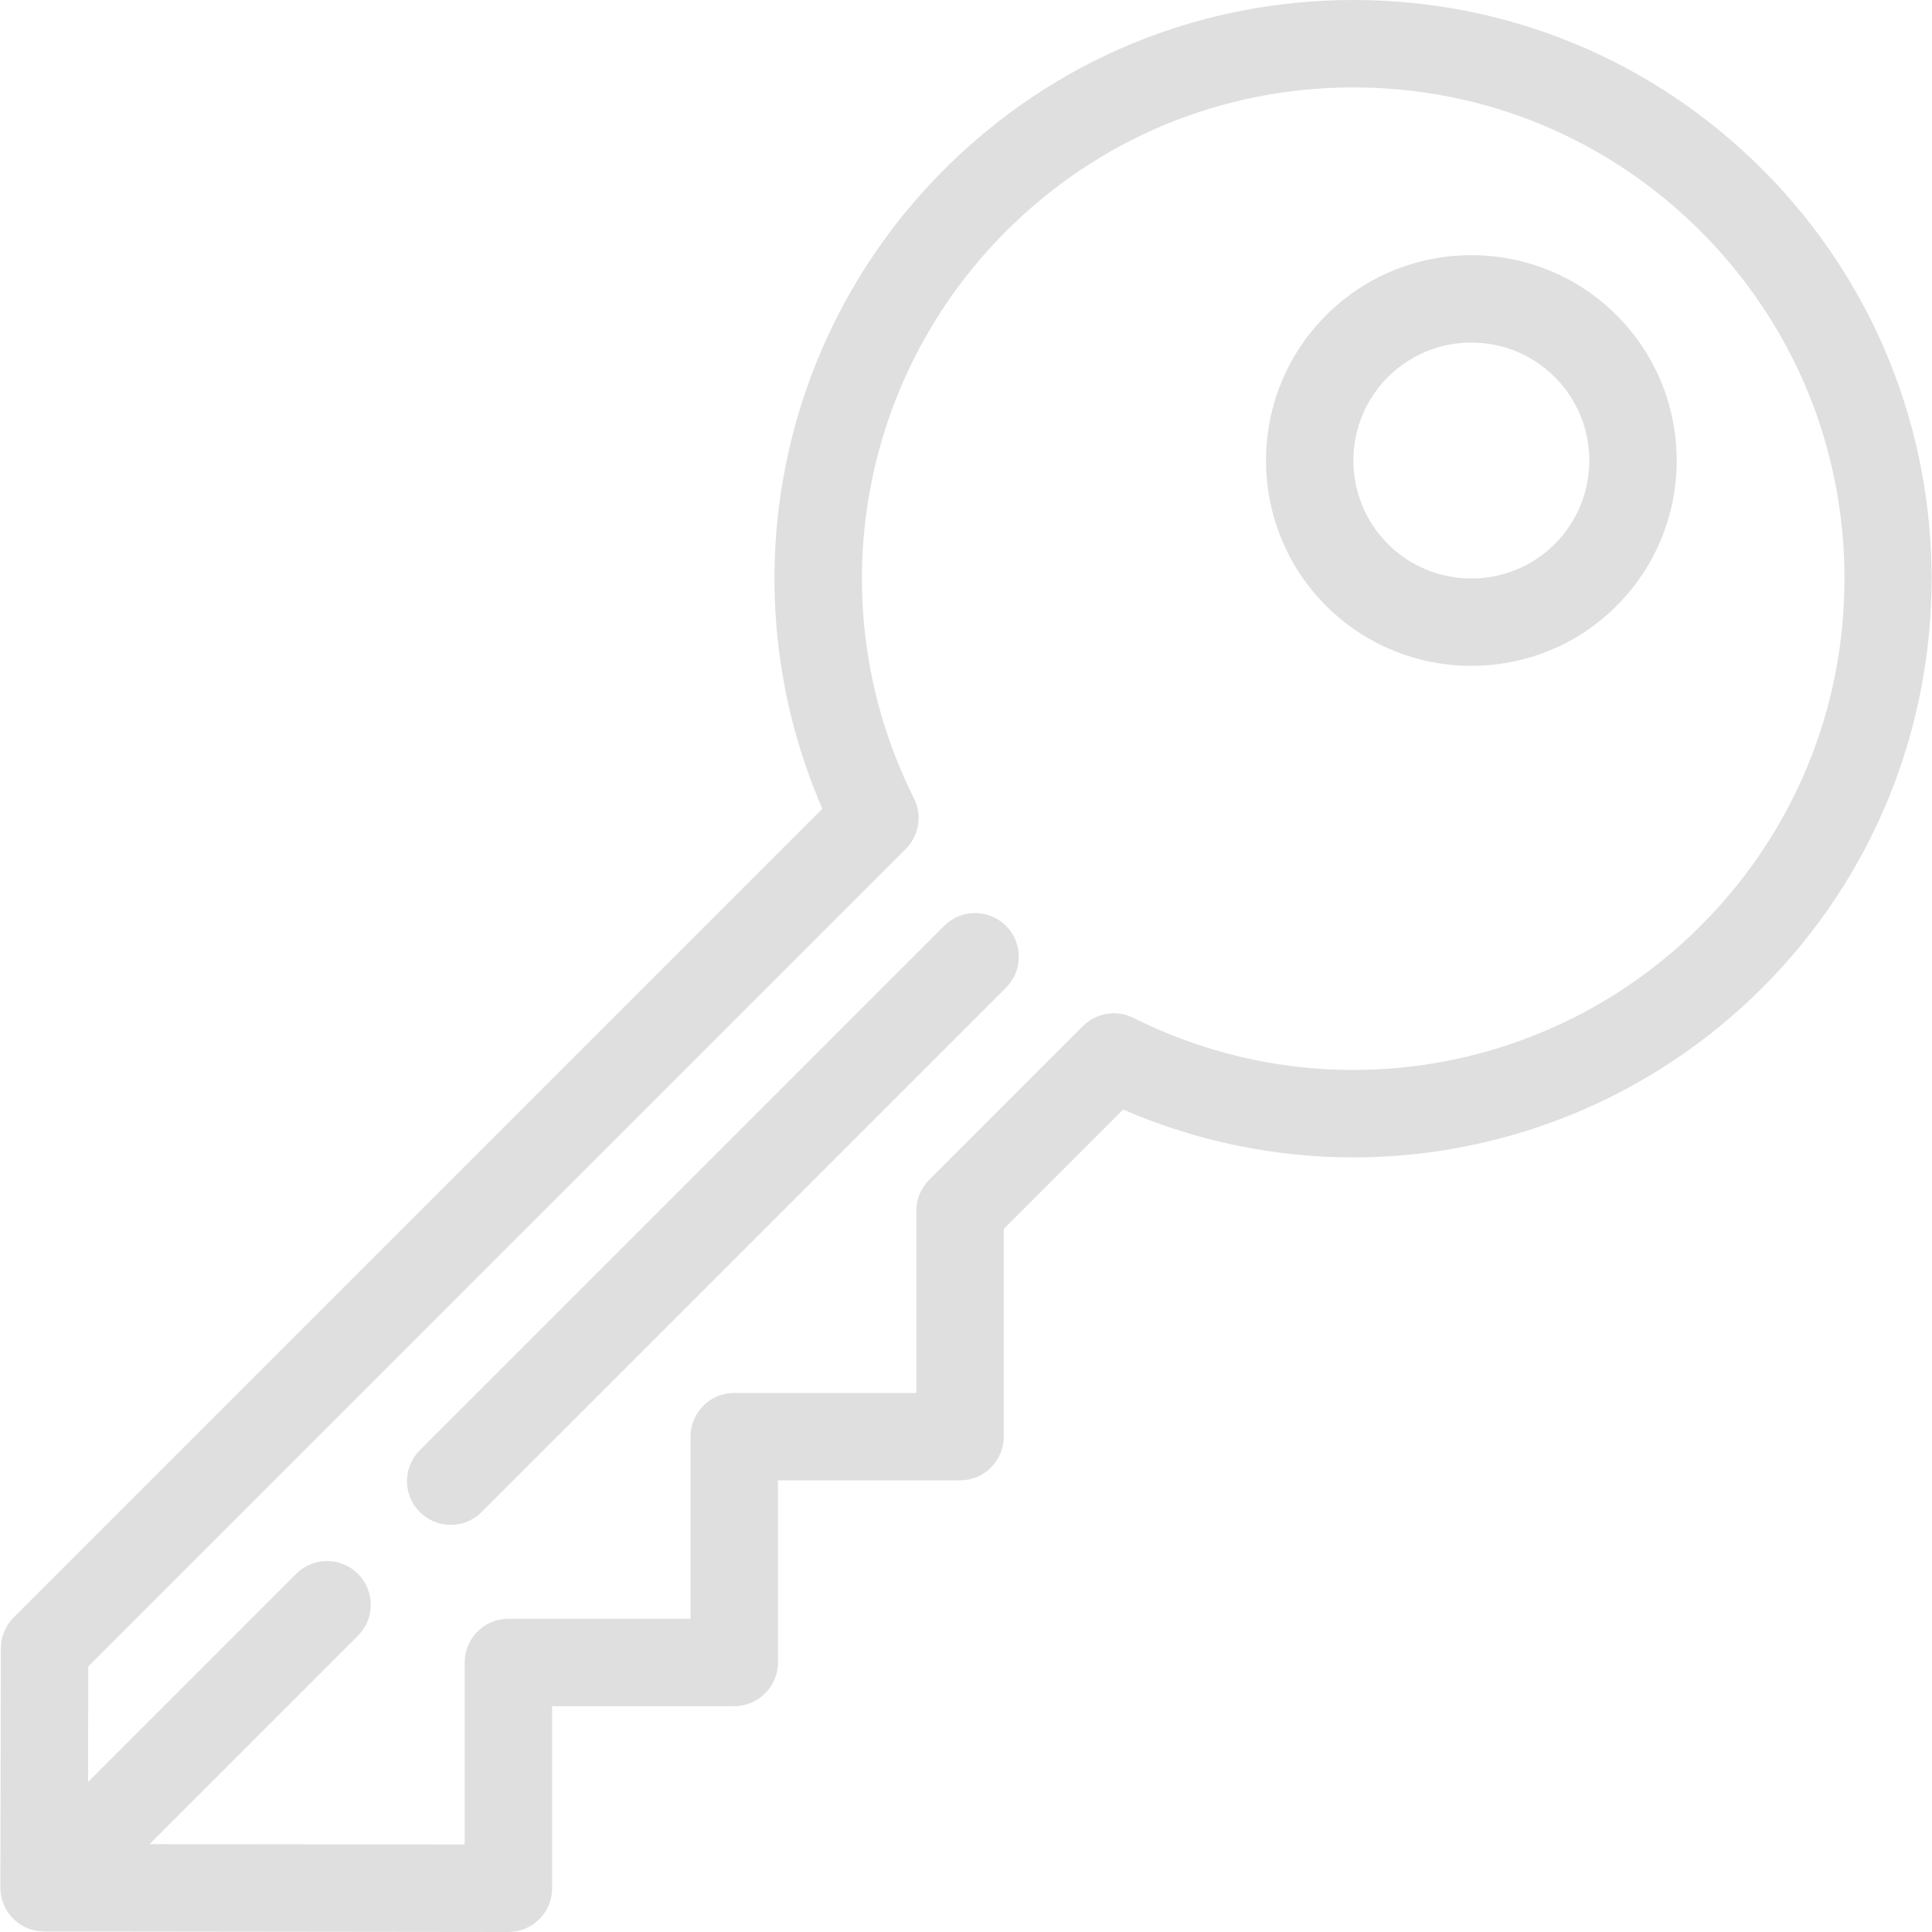
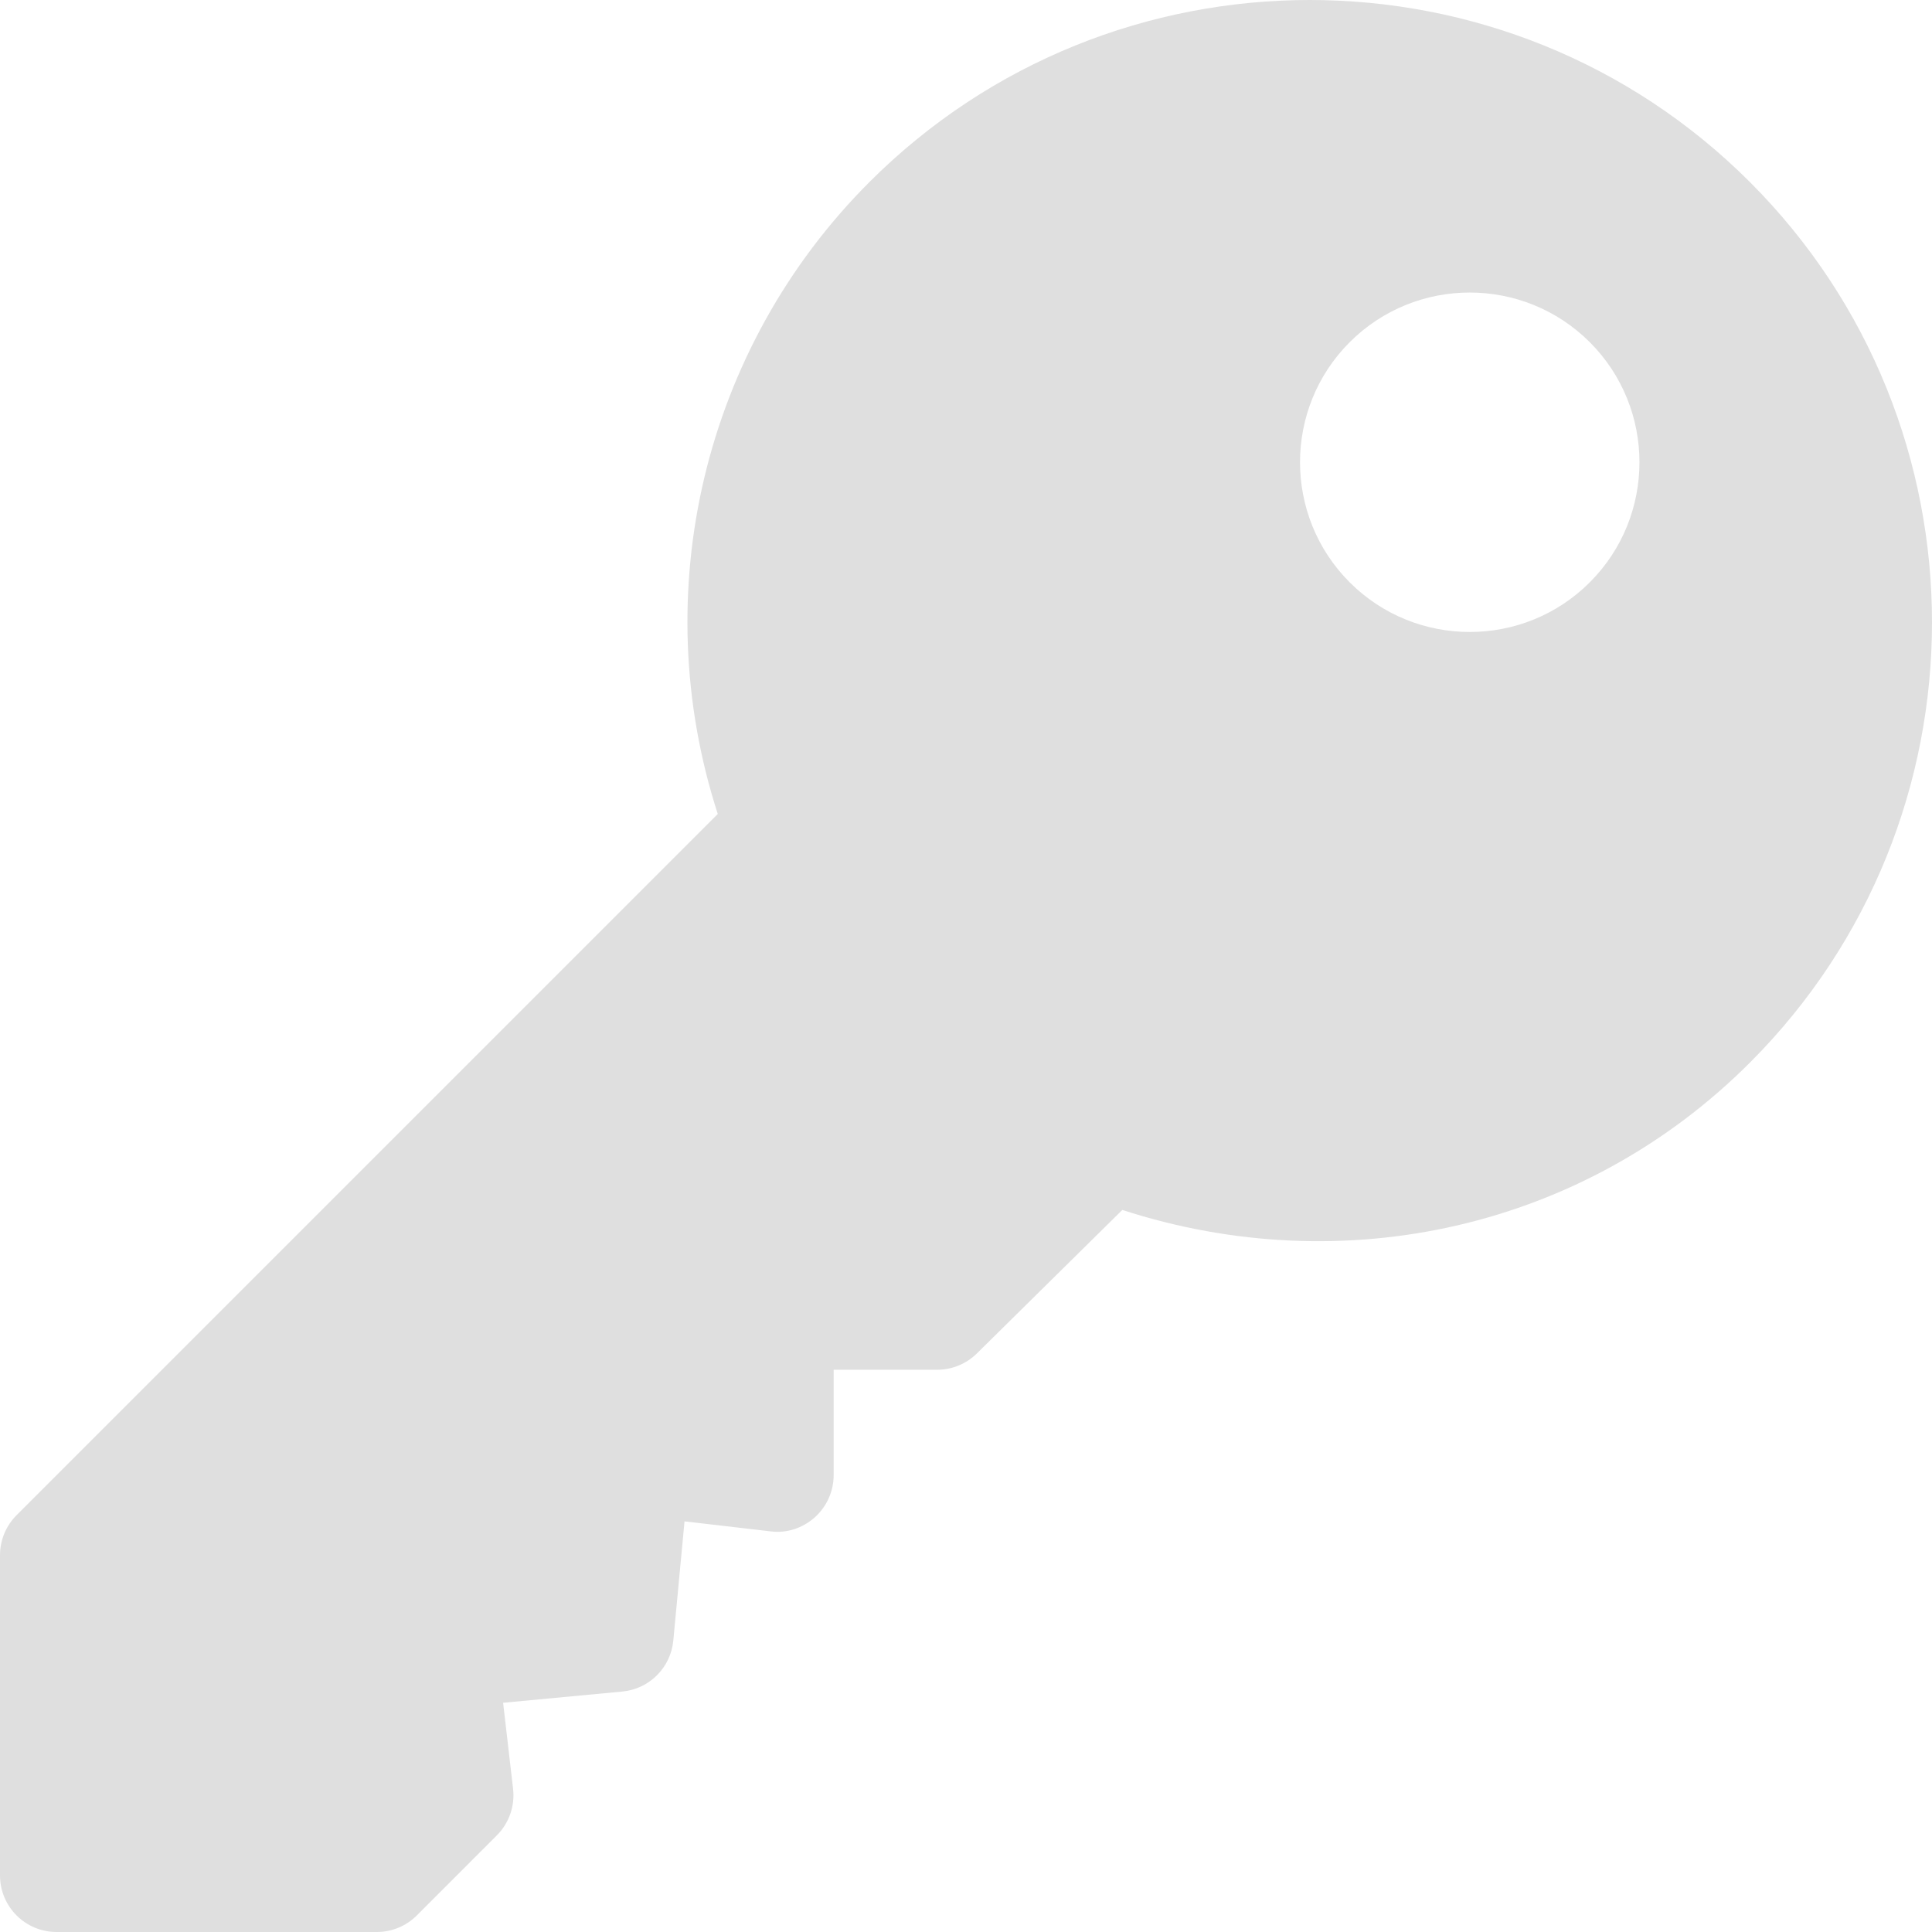
- <svg xmlns="http://www.w3.org/2000/svg" version="1.1" id="Capa_1" x="0px" y="0px" viewBox="0 0 442 442" fill="#DFDFDF" style="enable-background:new 0 0 442 442;" xml:space="preserve">
+ <svg xmlns="http://www.w3.org/2000/svg" version="1.1" id="Capa_1" x="0px" y="0px" viewBox="0 0 512 512" style="enable-background:new 0 0 512 512;" xml:space="preserve">
  <g>
-     <path d="M216.011,211.814L96.043,331.781c-3.905,3.905-3.905,10.237,0,14.143c1.953,1.952,4.512,2.929,7.071,2.929   s5.118-0.977,7.071-2.929l119.968-119.967c3.905-3.905,3.905-10.237,0-14.142C226.248,207.909,219.916,207.91,216.011,211.814z" />
-     <path d="M403.206,38.769C378.206,13.768,344.966,0,309.61,0s-68.595,13.768-93.596,38.769   c-38.658,38.658-49.441,96.599-27.877,146.252L3.13,370.033c-1.87,1.87-2.923,4.405-2.929,7.05l-0.113,54.775   c0,0.095,0.001,0.191,0.004,0.286c0,0.002,0,0.005,0,0.007c0,0.001,0,0.003,0,0.004c0.068,2.466,1.043,4.912,2.925,6.794   c1.906,1.906,4.39,2.881,6.888,2.927c0,0,0.001,0,0.002,0c0.004,0,0.007,0,0.017,0c0.036-0.016,0.103,0.001,0.153,0.001   L116.302,442c0.004,0,0.008,0,0.012,0c2.649,0,5.192-1.052,7.067-2.925c1.878-1.876,2.933-4.421,2.933-7.075v-41.665h41.664   c5.522,0,10-4.477,10-10l0.001-41.665h41.664c5.522,0,10-4.477,10-10v-47.523l27.311-27.311   c16.953,7.363,34.865,10.955,52.653,10.954c34.31-0.002,68.14-13.372,93.6-38.831C454.814,174.351,454.814,90.377,403.206,38.769z    M389.063,211.817c-34.282,34.285-86.426,42.745-129.753,21.055c-3.852-1.929-8.504-1.174-11.548,1.871l-35.191,35.191   c-1.875,1.875-2.929,4.419-2.929,7.071v41.665h-41.664c-5.522,0-10,4.477-10,10l-0.001,41.665h-41.664c-5.522,0-10,4.477-10,10   v41.653l-72.111-0.083l47.699-47.699c3.905-3.905,3.905-10.237,0-14.142c-3.906-3.905-10.236-3.905-14.143,0l-47.621,47.621   l0.055-26.433l187.039-187.043c3.045-3.045,3.799-7.697,1.871-11.547c-21.691-43.326-13.229-95.469,21.055-129.752   C251.38,31.688,279.597,20,309.61,20s58.23,11.688,79.453,32.911c21.223,21.223,32.911,49.439,32.911,79.453   S410.286,190.595,389.063,211.817z" />
-     <path d="M303.38,72.125C303.38,72.125,303.38,72.125,303.38,72.125c-18.324,18.326-18.324,48.143,0,66.469   c9.163,9.163,21.199,13.743,33.234,13.743c12.036,0,24.072-4.581,33.234-13.744c18.324-18.325,18.324-48.143,0-66.468   C351.522,53.801,321.706,53.801,303.38,72.125z M355.706,124.452c-10.527,10.526-27.656,10.526-38.184,0   c-10.527-10.527-10.527-27.657,0-38.185v0c10.527-10.527,27.658-10.526,38.184,0C366.233,96.795,366.233,113.925,355.706,124.452z" />
+     <g>
+       <path fill="#DFDFDF" d="M463.748,48.251c-64.336-64.336-169.013-64.335-233.349,0.001c-43.945,43.945-59.209,108.706-40.181,167.461    L4.396,401.536c-2.813,2.813-4.395,6.621-4.395,10.606V497c0,8.291,6.709,15,15,15h84.858c3.984,0,7.793-1.582,10.605-4.395    l21.211-21.226c3.237-3.237,4.819-7.778,4.292-12.334l-2.637-22.793l31.582-2.974c7.178-0.674,12.847-6.343,13.521-13.521    l2.974-31.582l22.793,2.651c4.233,0.571,8.496-0.85,11.704-3.691c3.193-2.856,5.024-6.929,5.024-11.206V363h27.422    c3.984,0,7.793-1.582,10.605-4.395l38.467-37.958c58.74,19.043,122.381,4.929,166.326-39.046    C528.084,217.266,528.084,112.587,463.748,48.251z M421.313,154.321c-17.549,17.549-46.084,17.549-63.633,0    s-17.549-46.084,0-63.633s46.084-17.549,63.633,0S438.861,136.772,421.313,154.321z" />
+     </g>
  </g>
  <g>
</g>
  <g>
</g>
  <g>
</g>
  <g>
</g>
  <g>
</g>
  <g>
</g>
  <g>
</g>
  <g>
</g>
  <g>
</g>
  <g>
</g>
  <g>
</g>
  <g>
</g>
  <g>
</g>
  <g>
</g>
  <g>
</g>
</svg>
